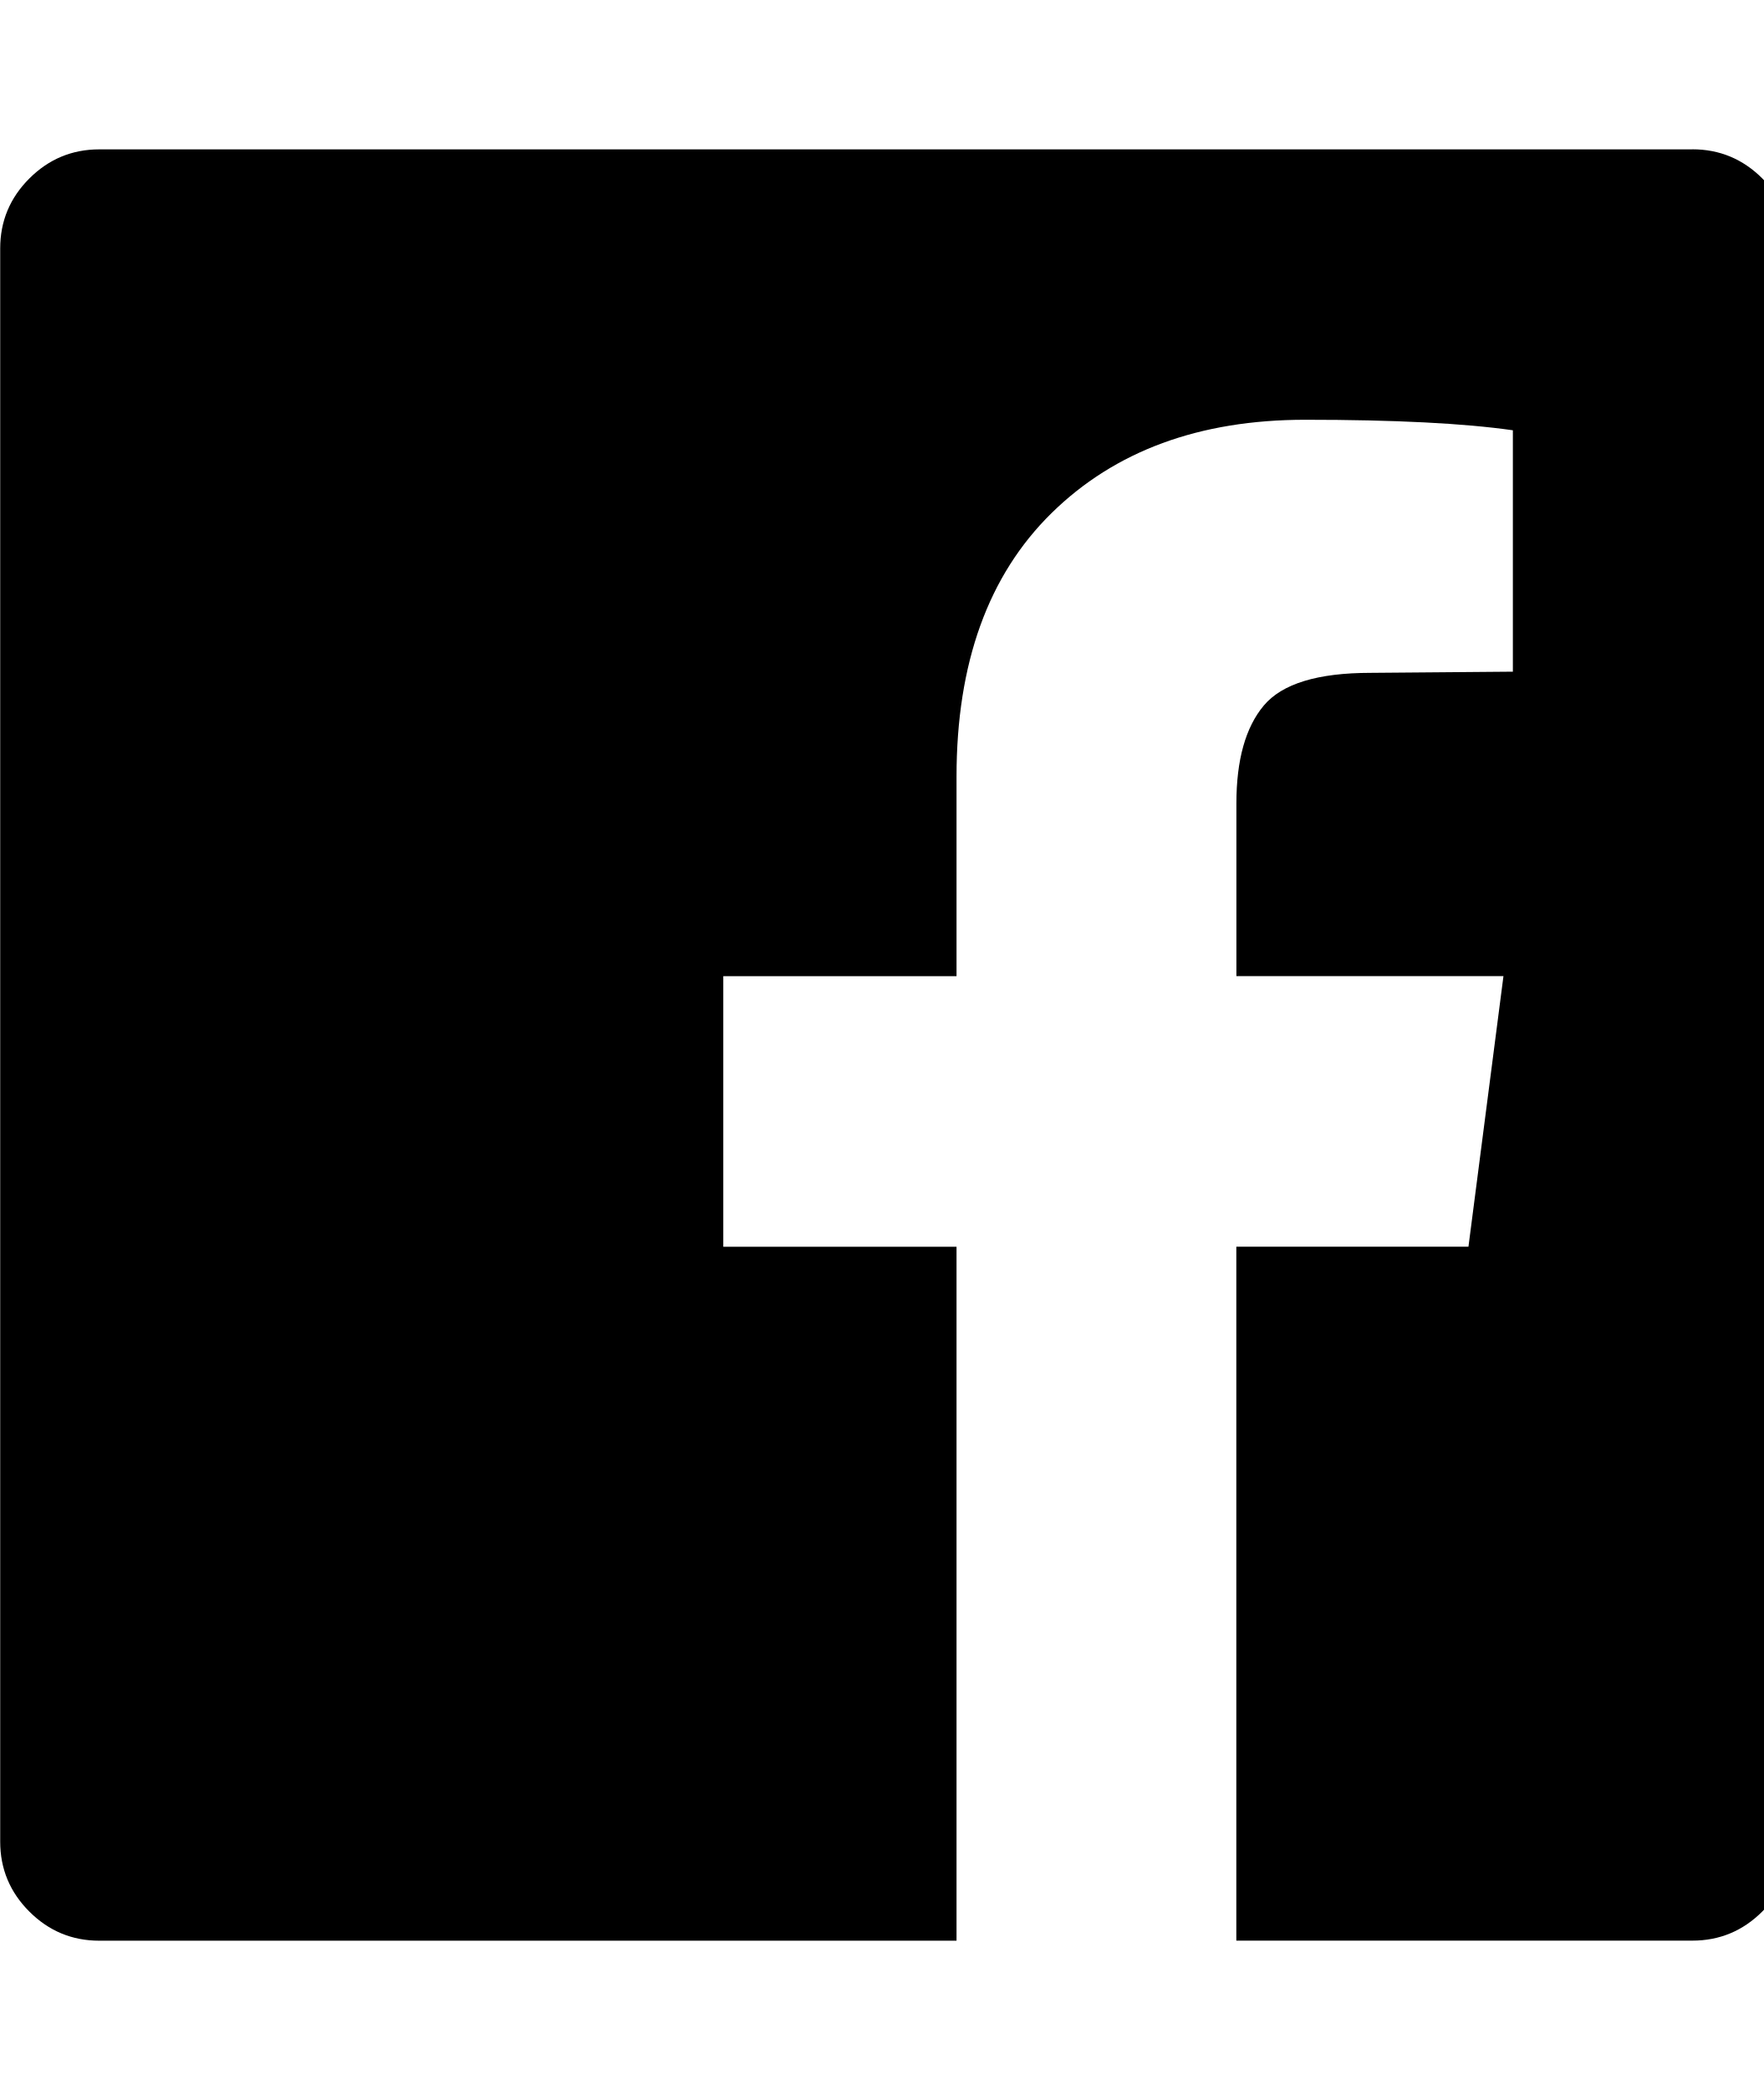
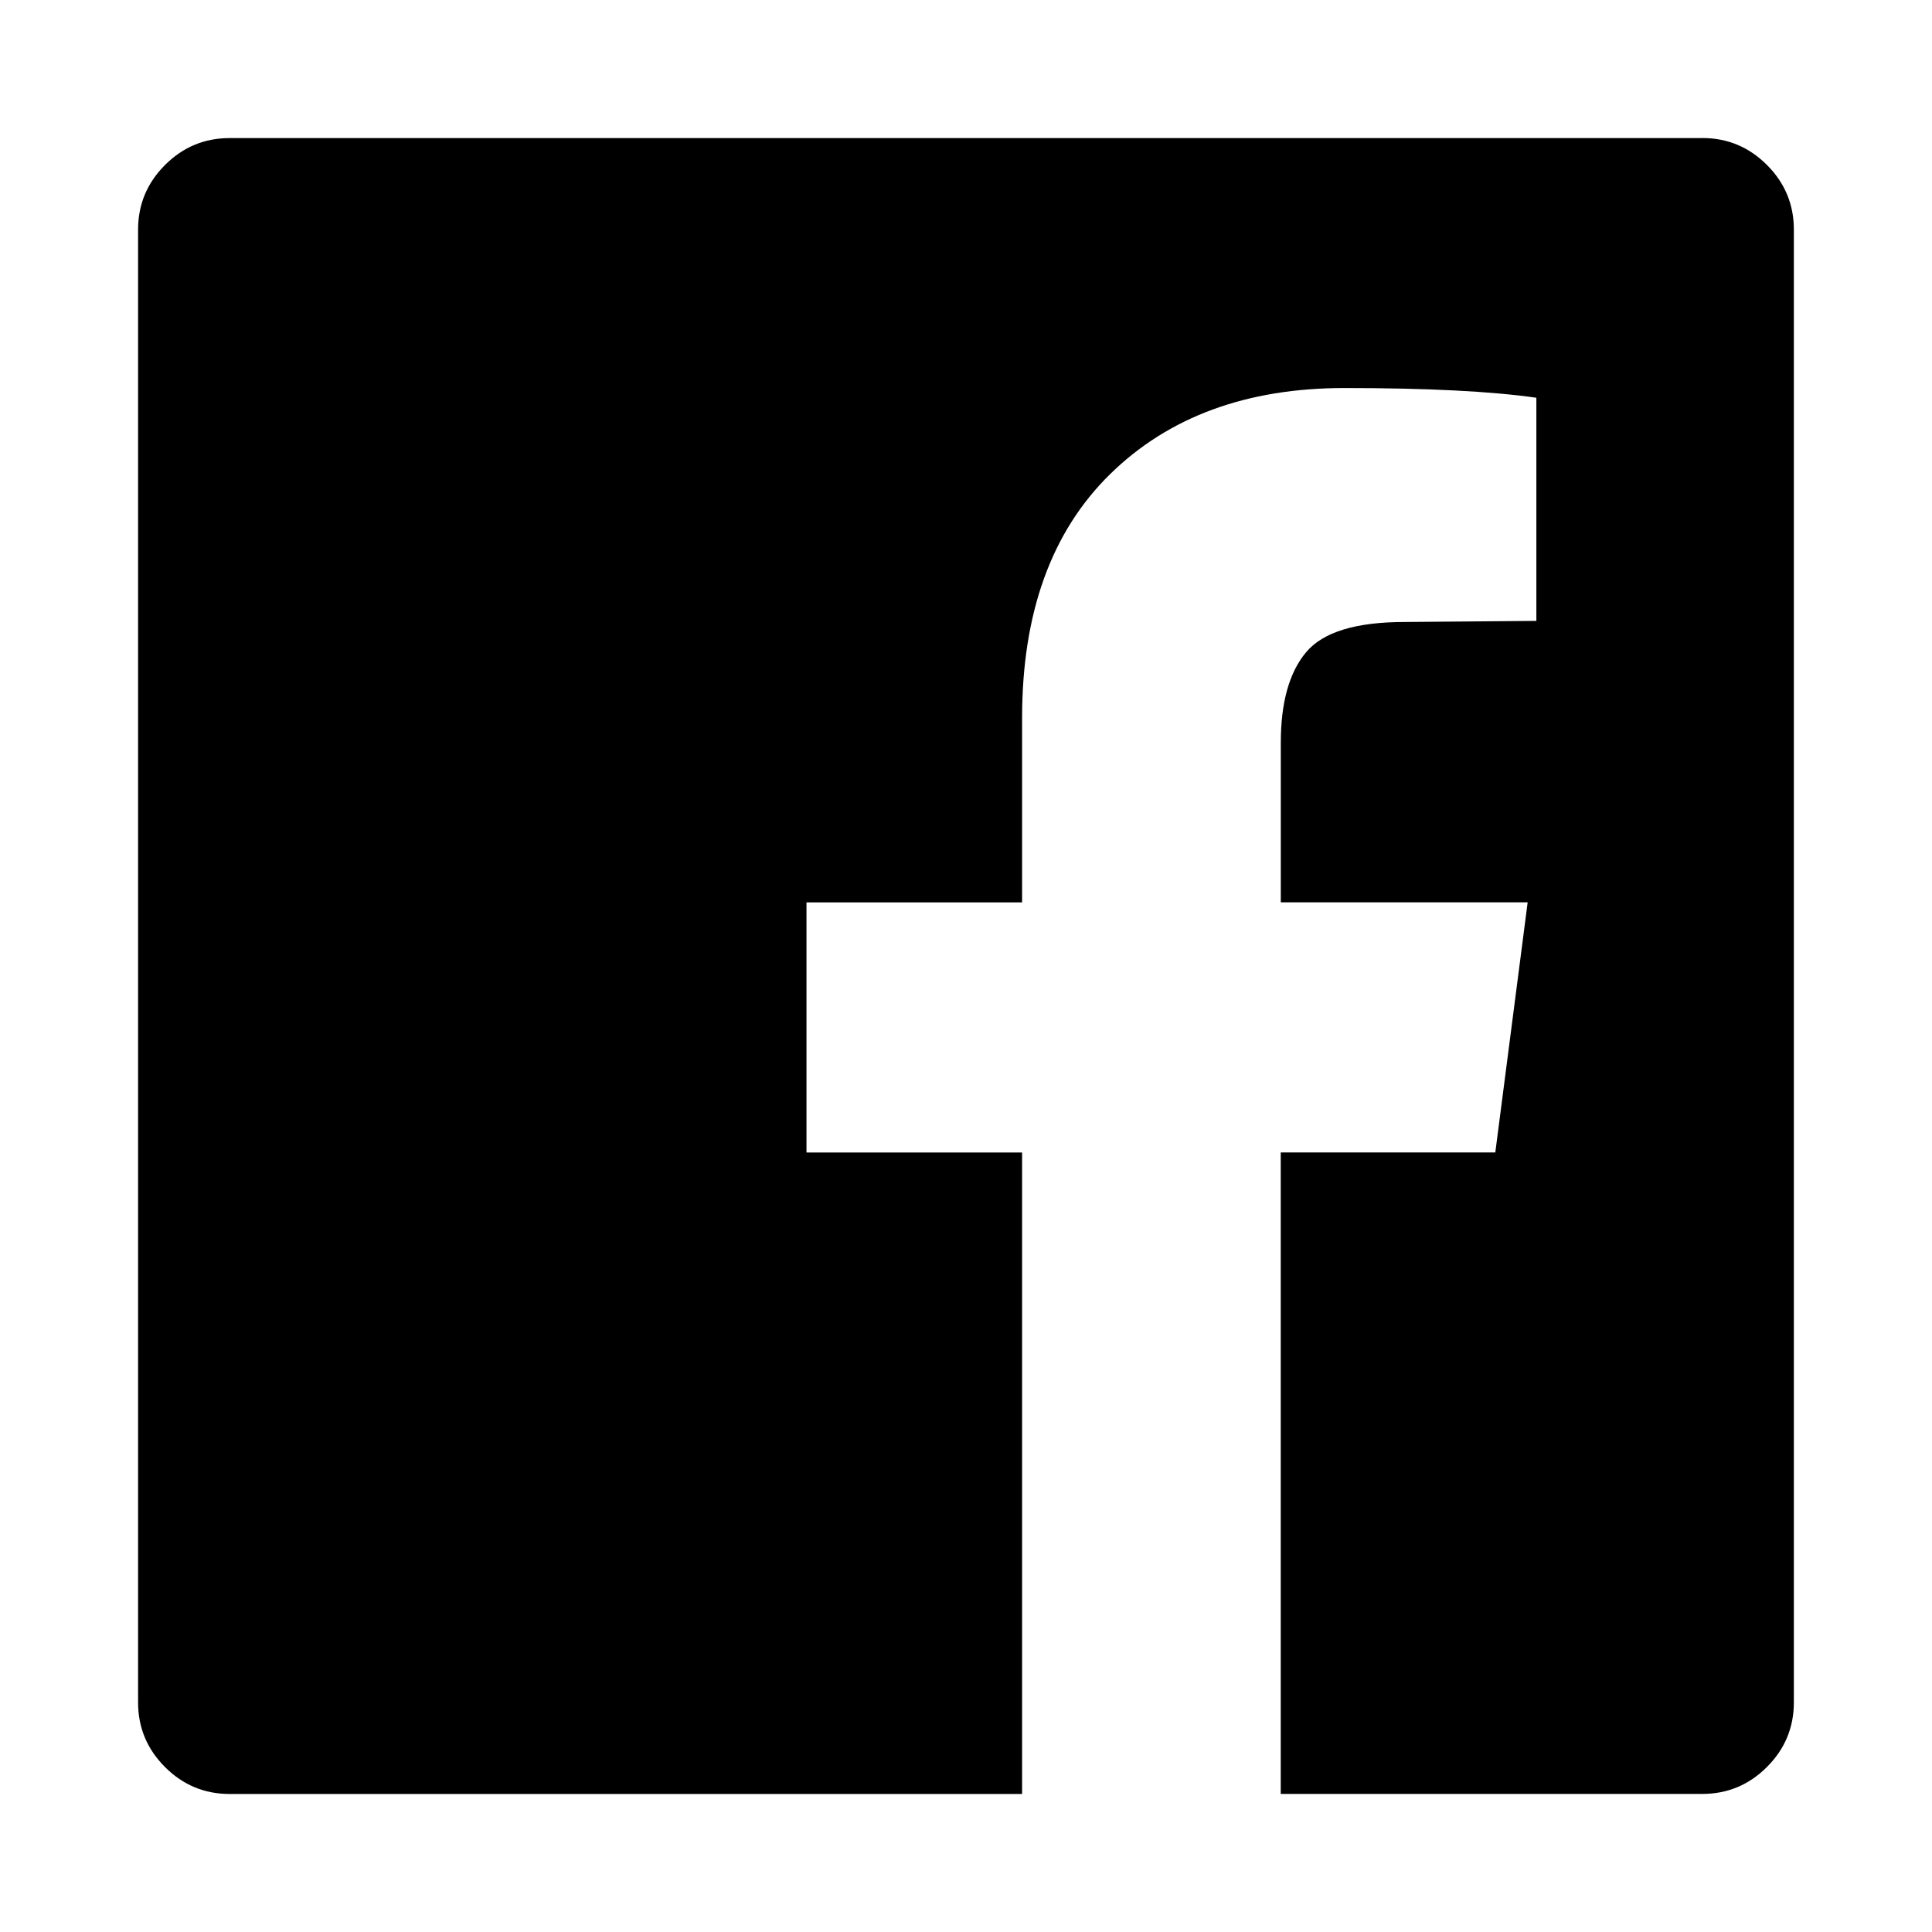
- <svg xmlns="http://www.w3.org/2000/svg" version="1.1" width="27" height="32" viewBox="0 0 27 32">
-   <path d="M25.911 2.286q0.625 0 1.071 0.446t0.446 1.071v24.393q0 0.625-0.446 1.071t-1.071 0.446h-6.982v-10.625h3.554l0.536-4.143h-4.089v-2.643q0-1 0.42-1.5t1.634-0.5l2.179-0.018v-3.696q-1.125-0.161-3.179-0.161-2.429 0-3.884 1.429t-1.455 4.036v3.054h-3.571v4.143h3.571v10.625h-13.125q-0.625 0-1.071-0.446t-0.446-1.071v-24.393q0-0.625 0.446-1.071t1.071-0.446h24.393z" />
+ <svg xmlns="http://www.w3.org/2000/svg" version="1.1" width="32" height="32" viewBox="0 0 32 32">
+   <g transform="translate(2.284 0)">
+     <path d="M25.911 2.286q0.625 0 1.071 0.446t0.446 1.071v24.393q0 0.625-0.446 1.071t-1.071 0.446h-6.982v-10.625h3.554l0.536-4.143h-4.089v-2.643q0-1 0.42-1.5t1.634-0.5l2.179-0.018v-3.696q-1.125-0.161-3.179-0.161-2.429 0-3.884 1.429t-1.455 4.036v3.054h-3.571v4.143h3.571v10.625h-13.125q-0.625 0-1.071-0.446t-0.446-1.071v-24.393q0-0.625 0.446-1.071t1.071-0.446h24.393z" />
+   </g>
</svg>
